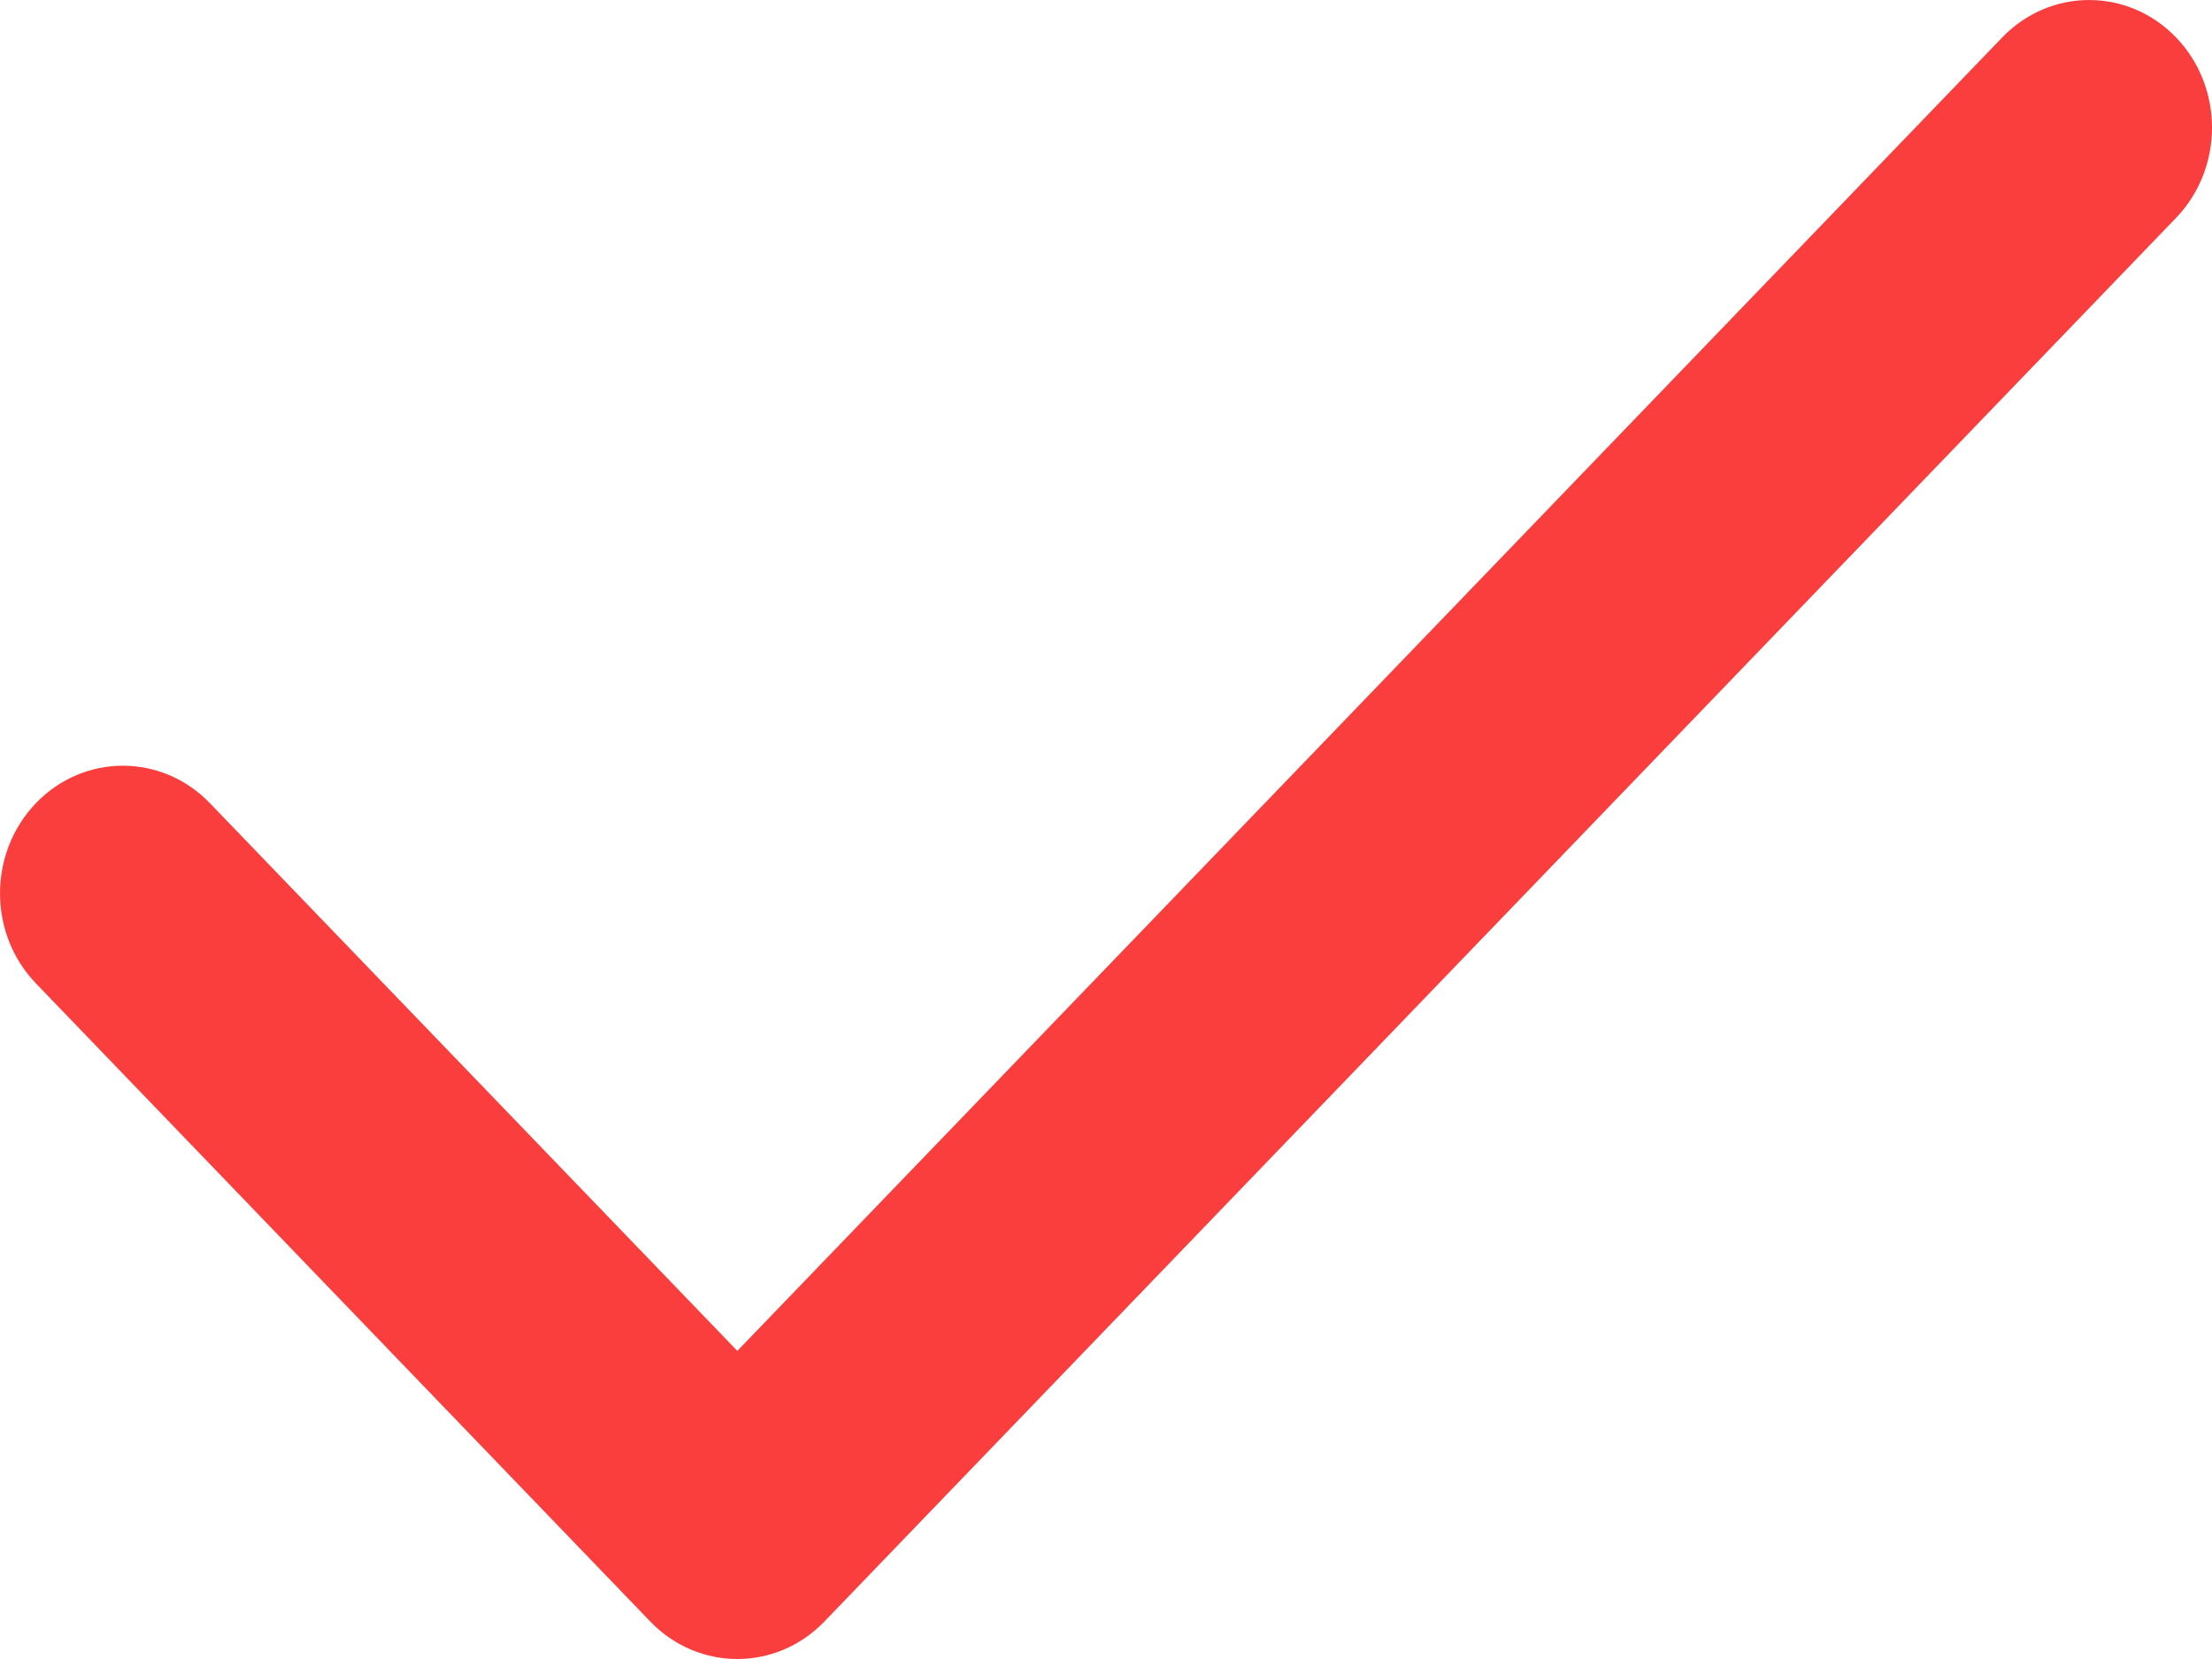
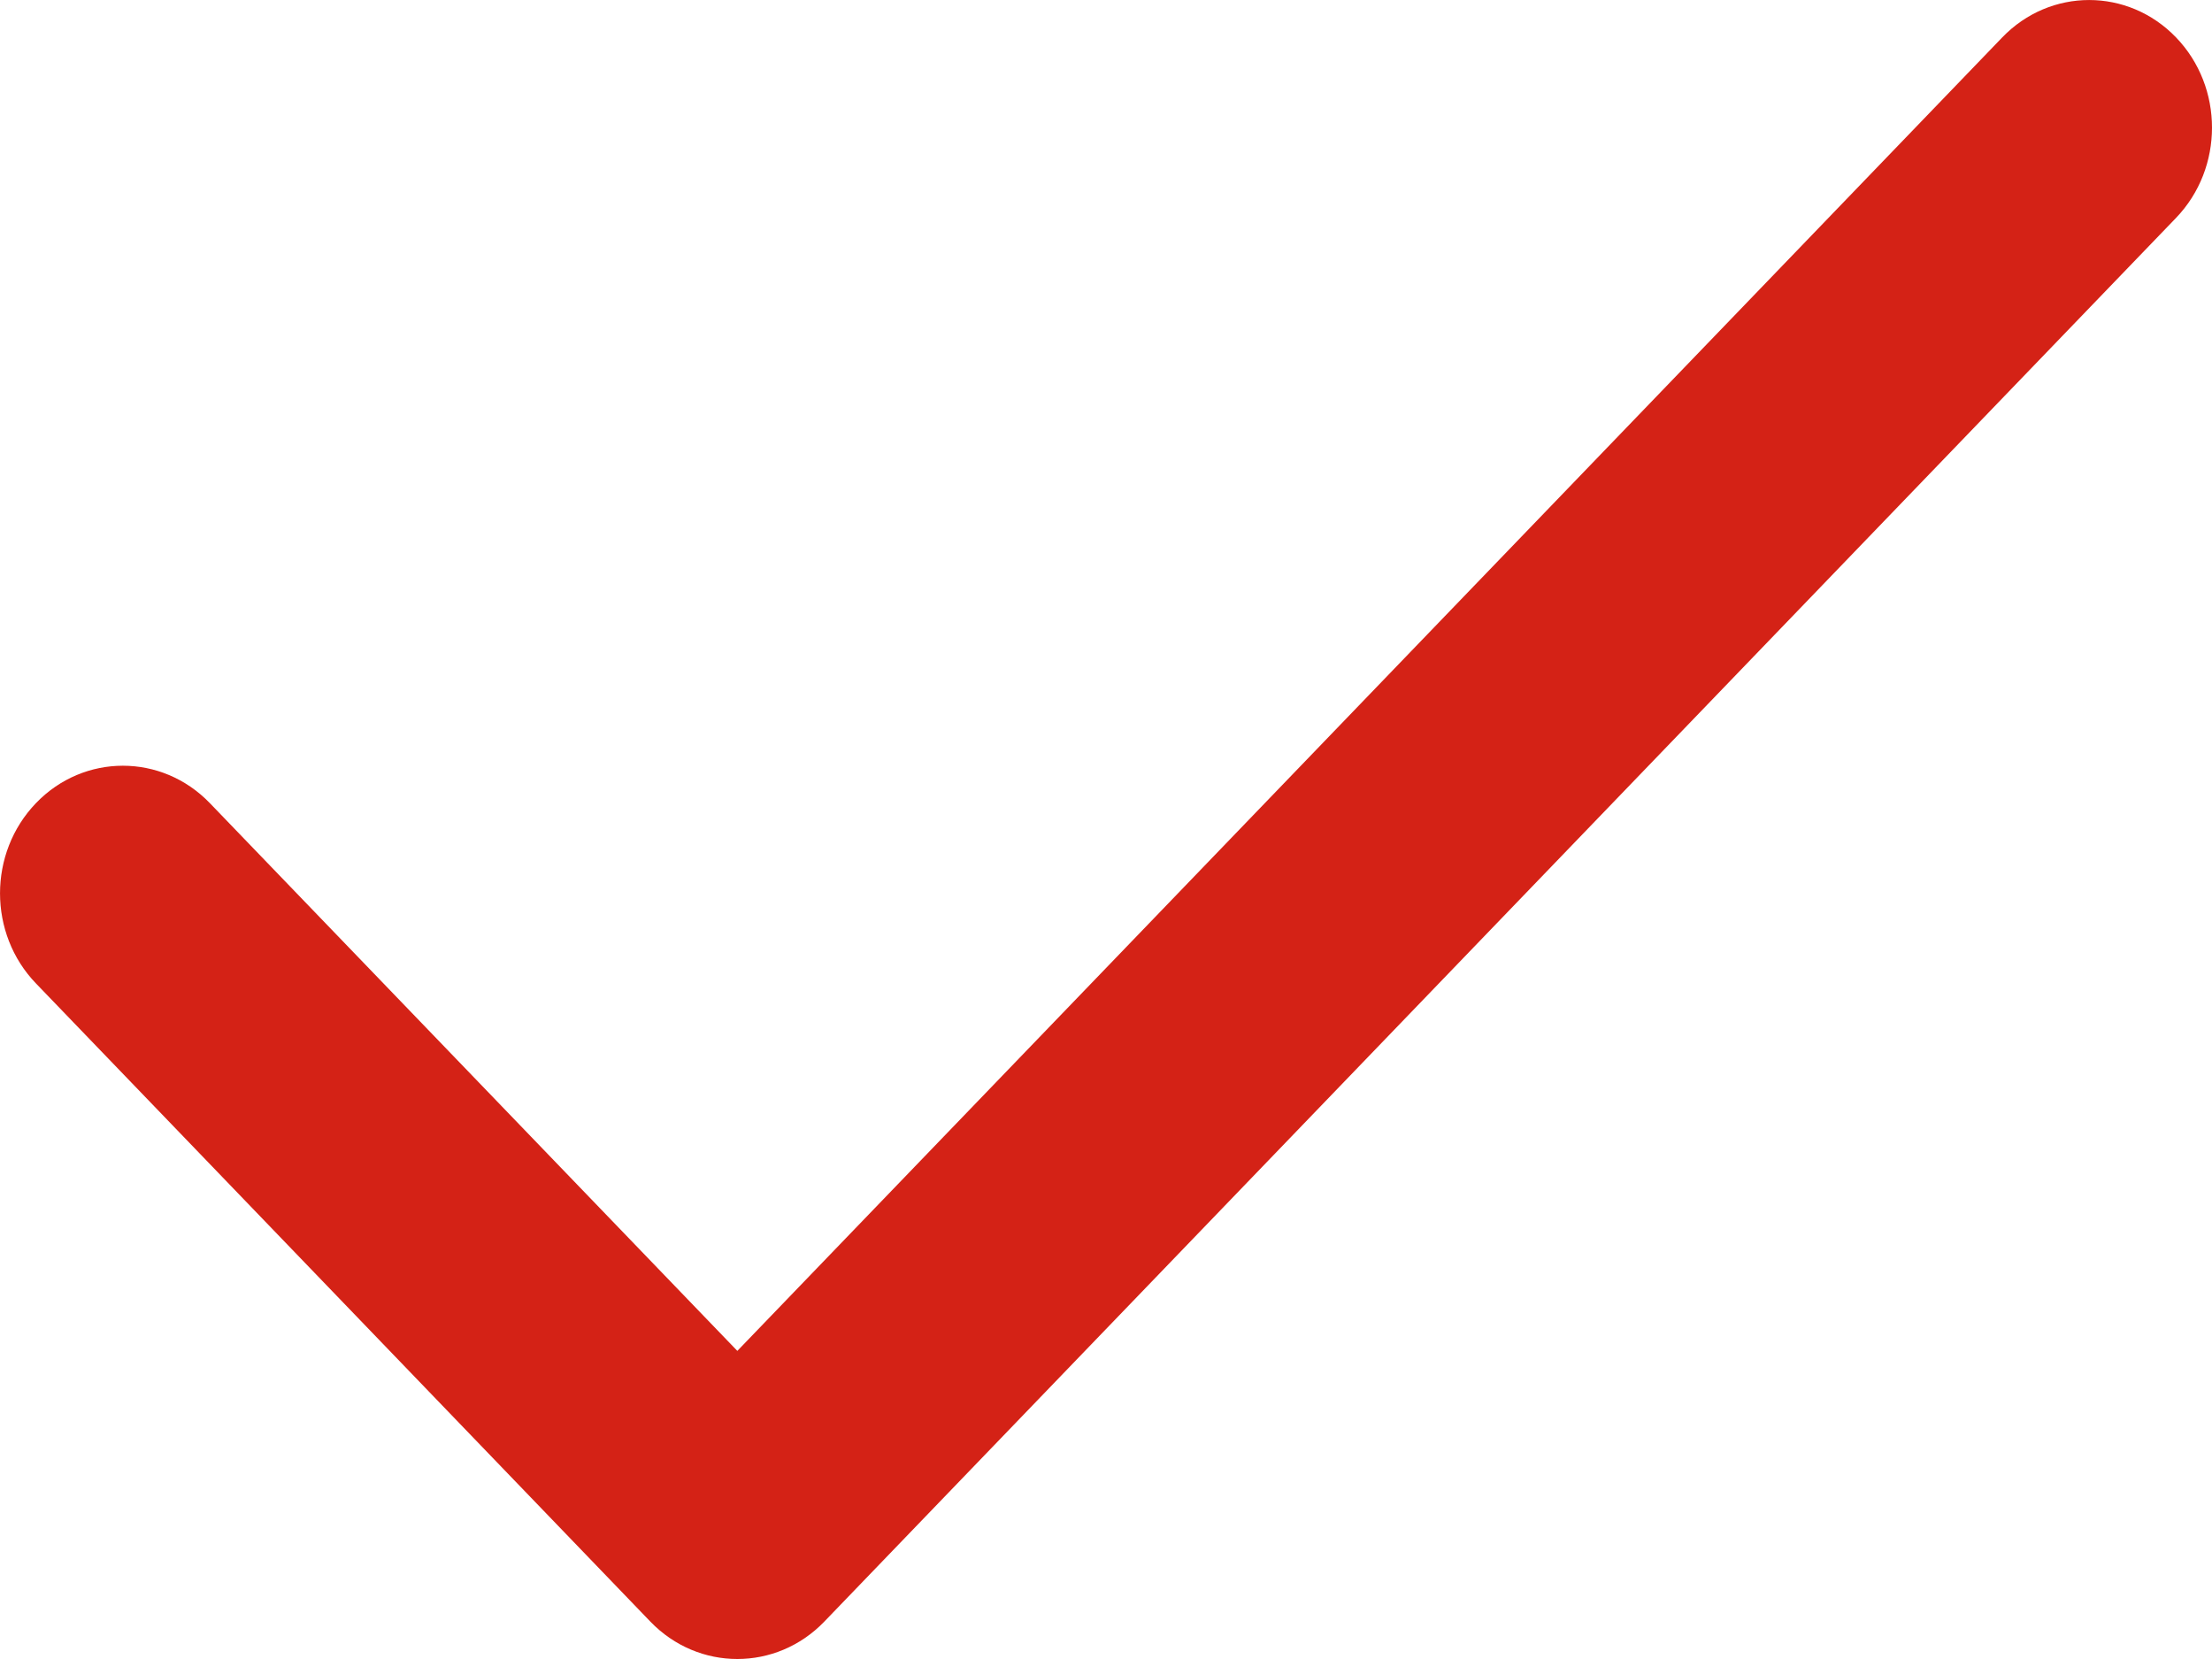
<svg xmlns="http://www.w3.org/2000/svg" width="24" height="18" viewBox="0 0 24 18" fill="none">
-   <path fill-rule="evenodd" clip-rule="evenodd" d="M23.61 0.406C24.13 0.946 24.13 1.823 23.61 2.364L8.943 17.595C8.422 18.135 7.578 18.135 7.057 17.595L0.391 10.671C-0.13 10.131 -0.13 9.254 0.391 8.713C0.911 8.173 1.755 8.173 2.276 8.713L8 14.657L21.724 0.406C22.245 -0.135 23.089 -0.135 23.61 0.406Z" fill="#FA3D3D" />
+   <path fill-rule="evenodd" clip-rule="evenodd" d="M23.61 0.406C24.13 0.946 24.13 1.823 23.61 2.364L8.943 17.595C8.422 18.135 7.578 18.135 7.057 17.595L0.391 10.671C-0.13 10.131 -0.13 9.254 0.391 8.713C0.911 8.173 1.755 8.173 2.276 8.713L8 14.657L21.724 0.406C22.245 -0.135 23.089 -0.135 23.61 0.406Z" fill="#D42216" />
</svg>
